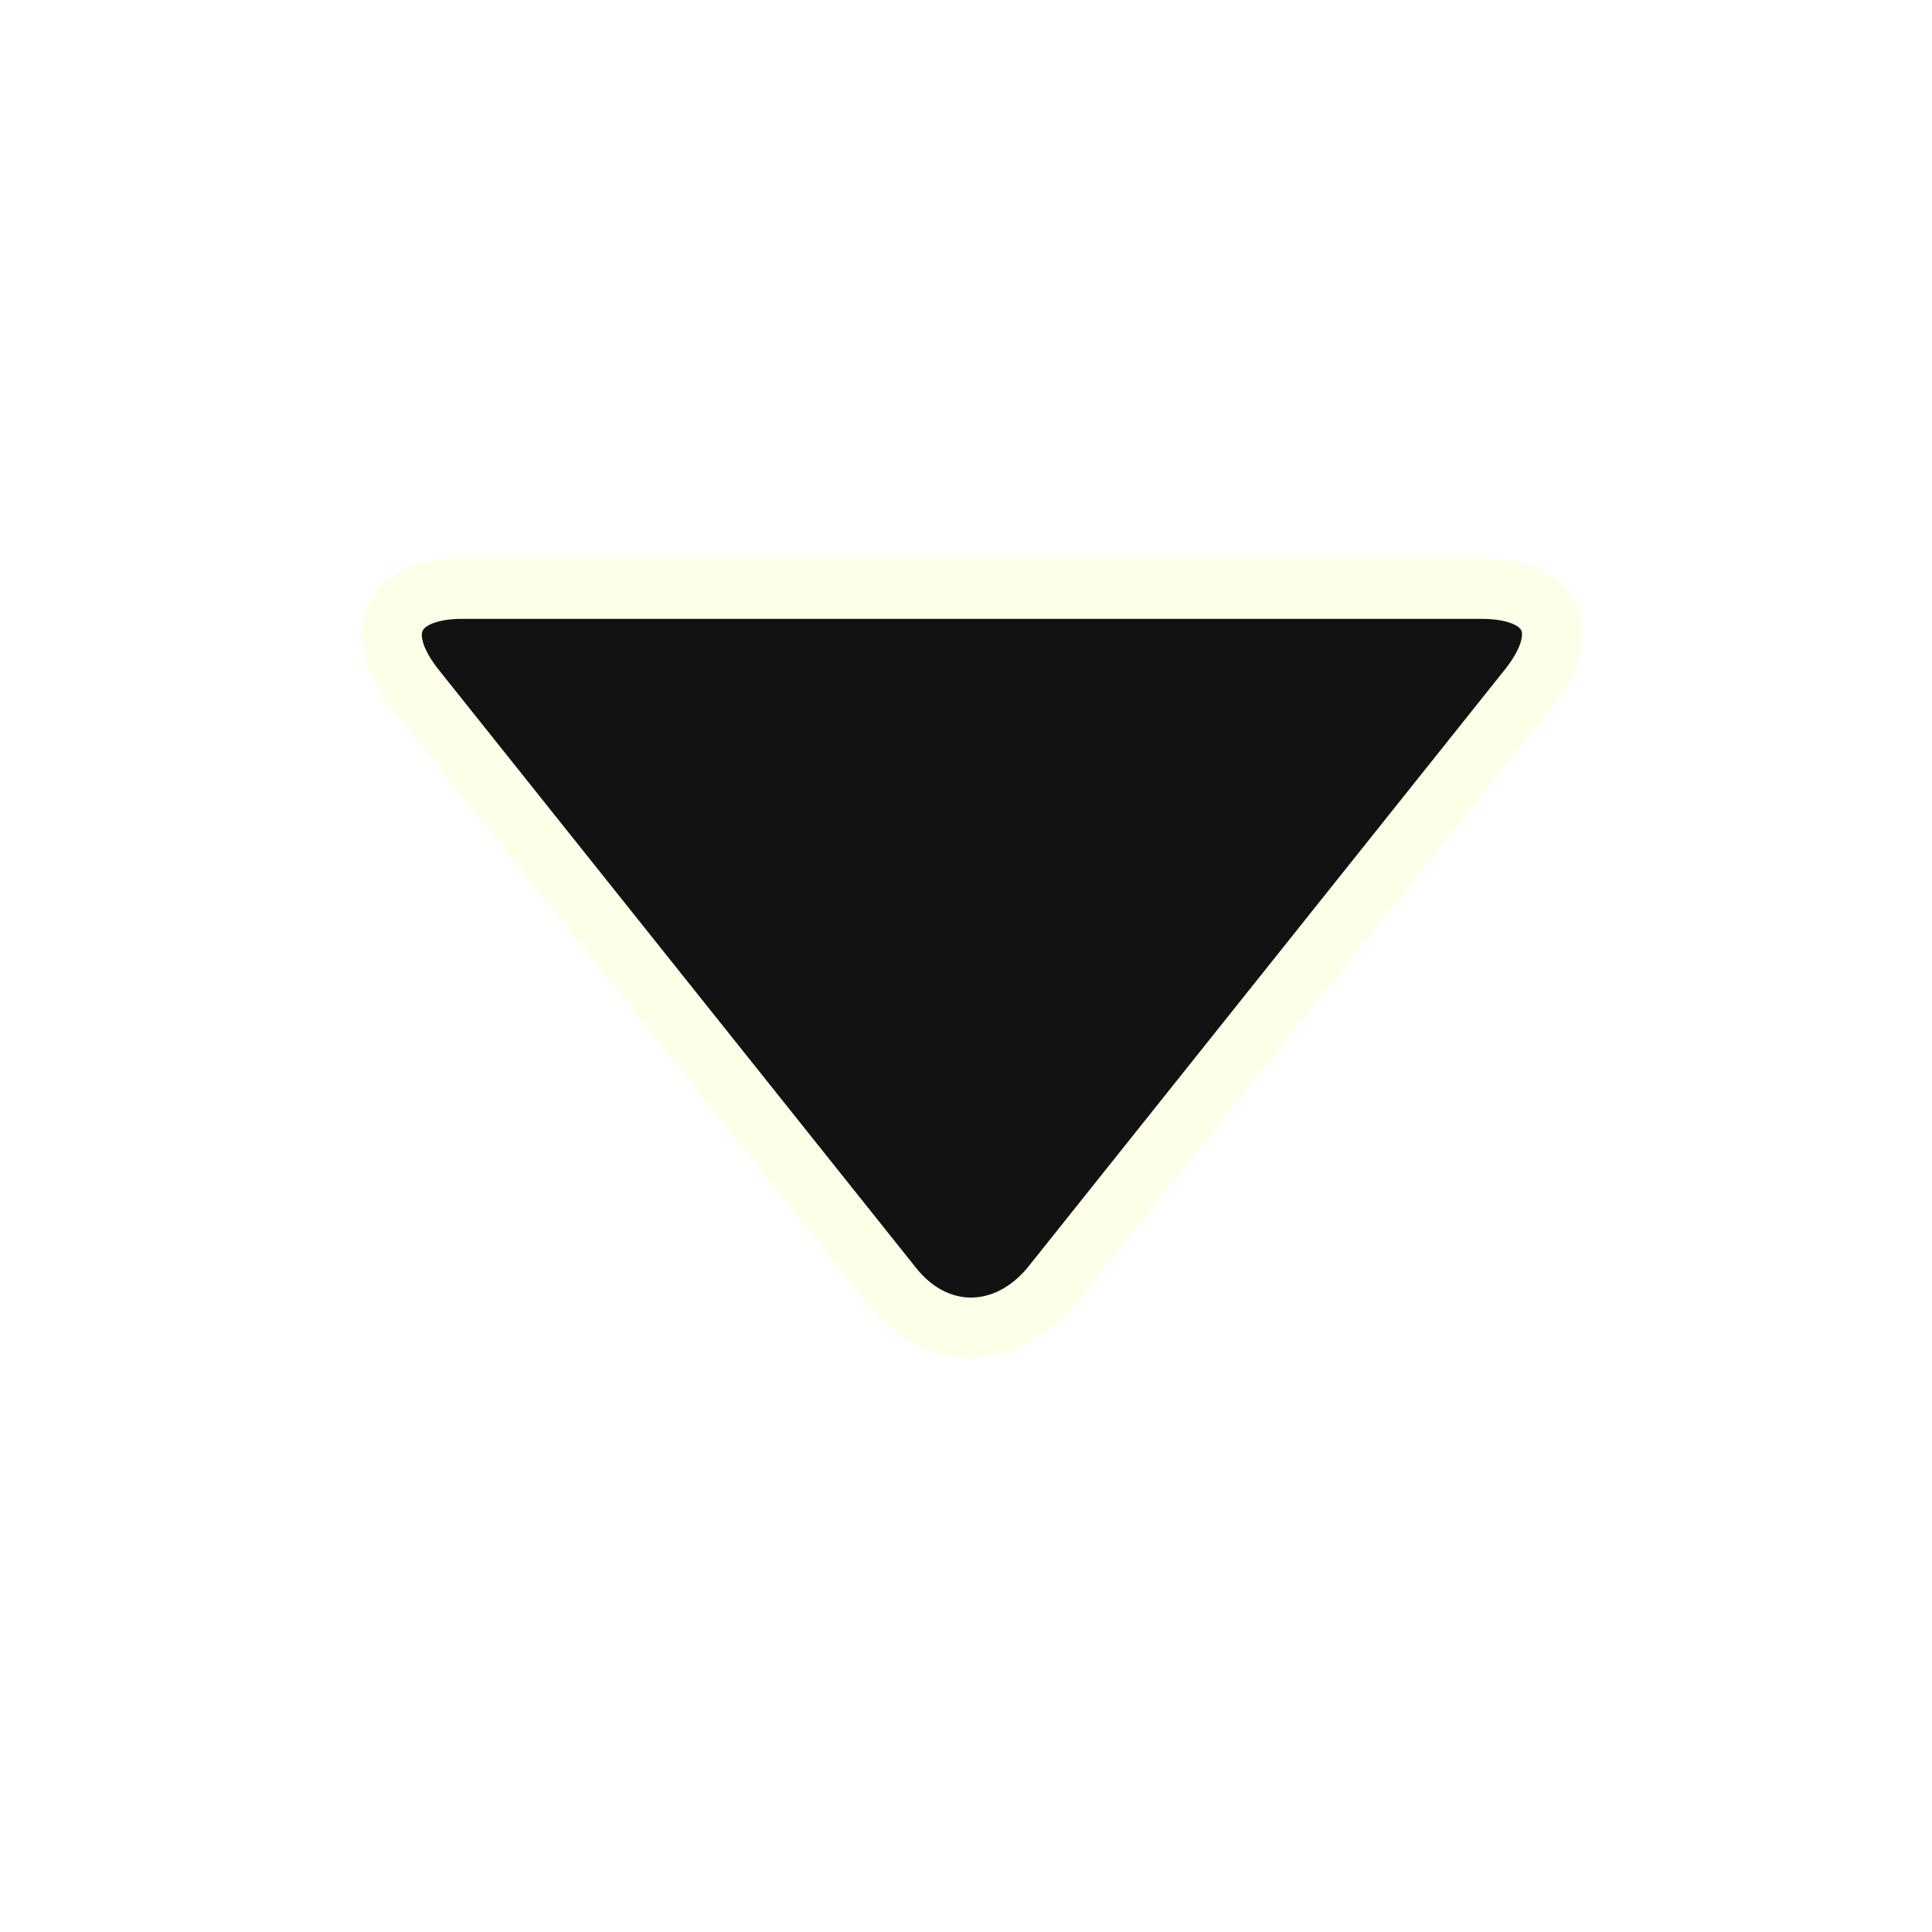
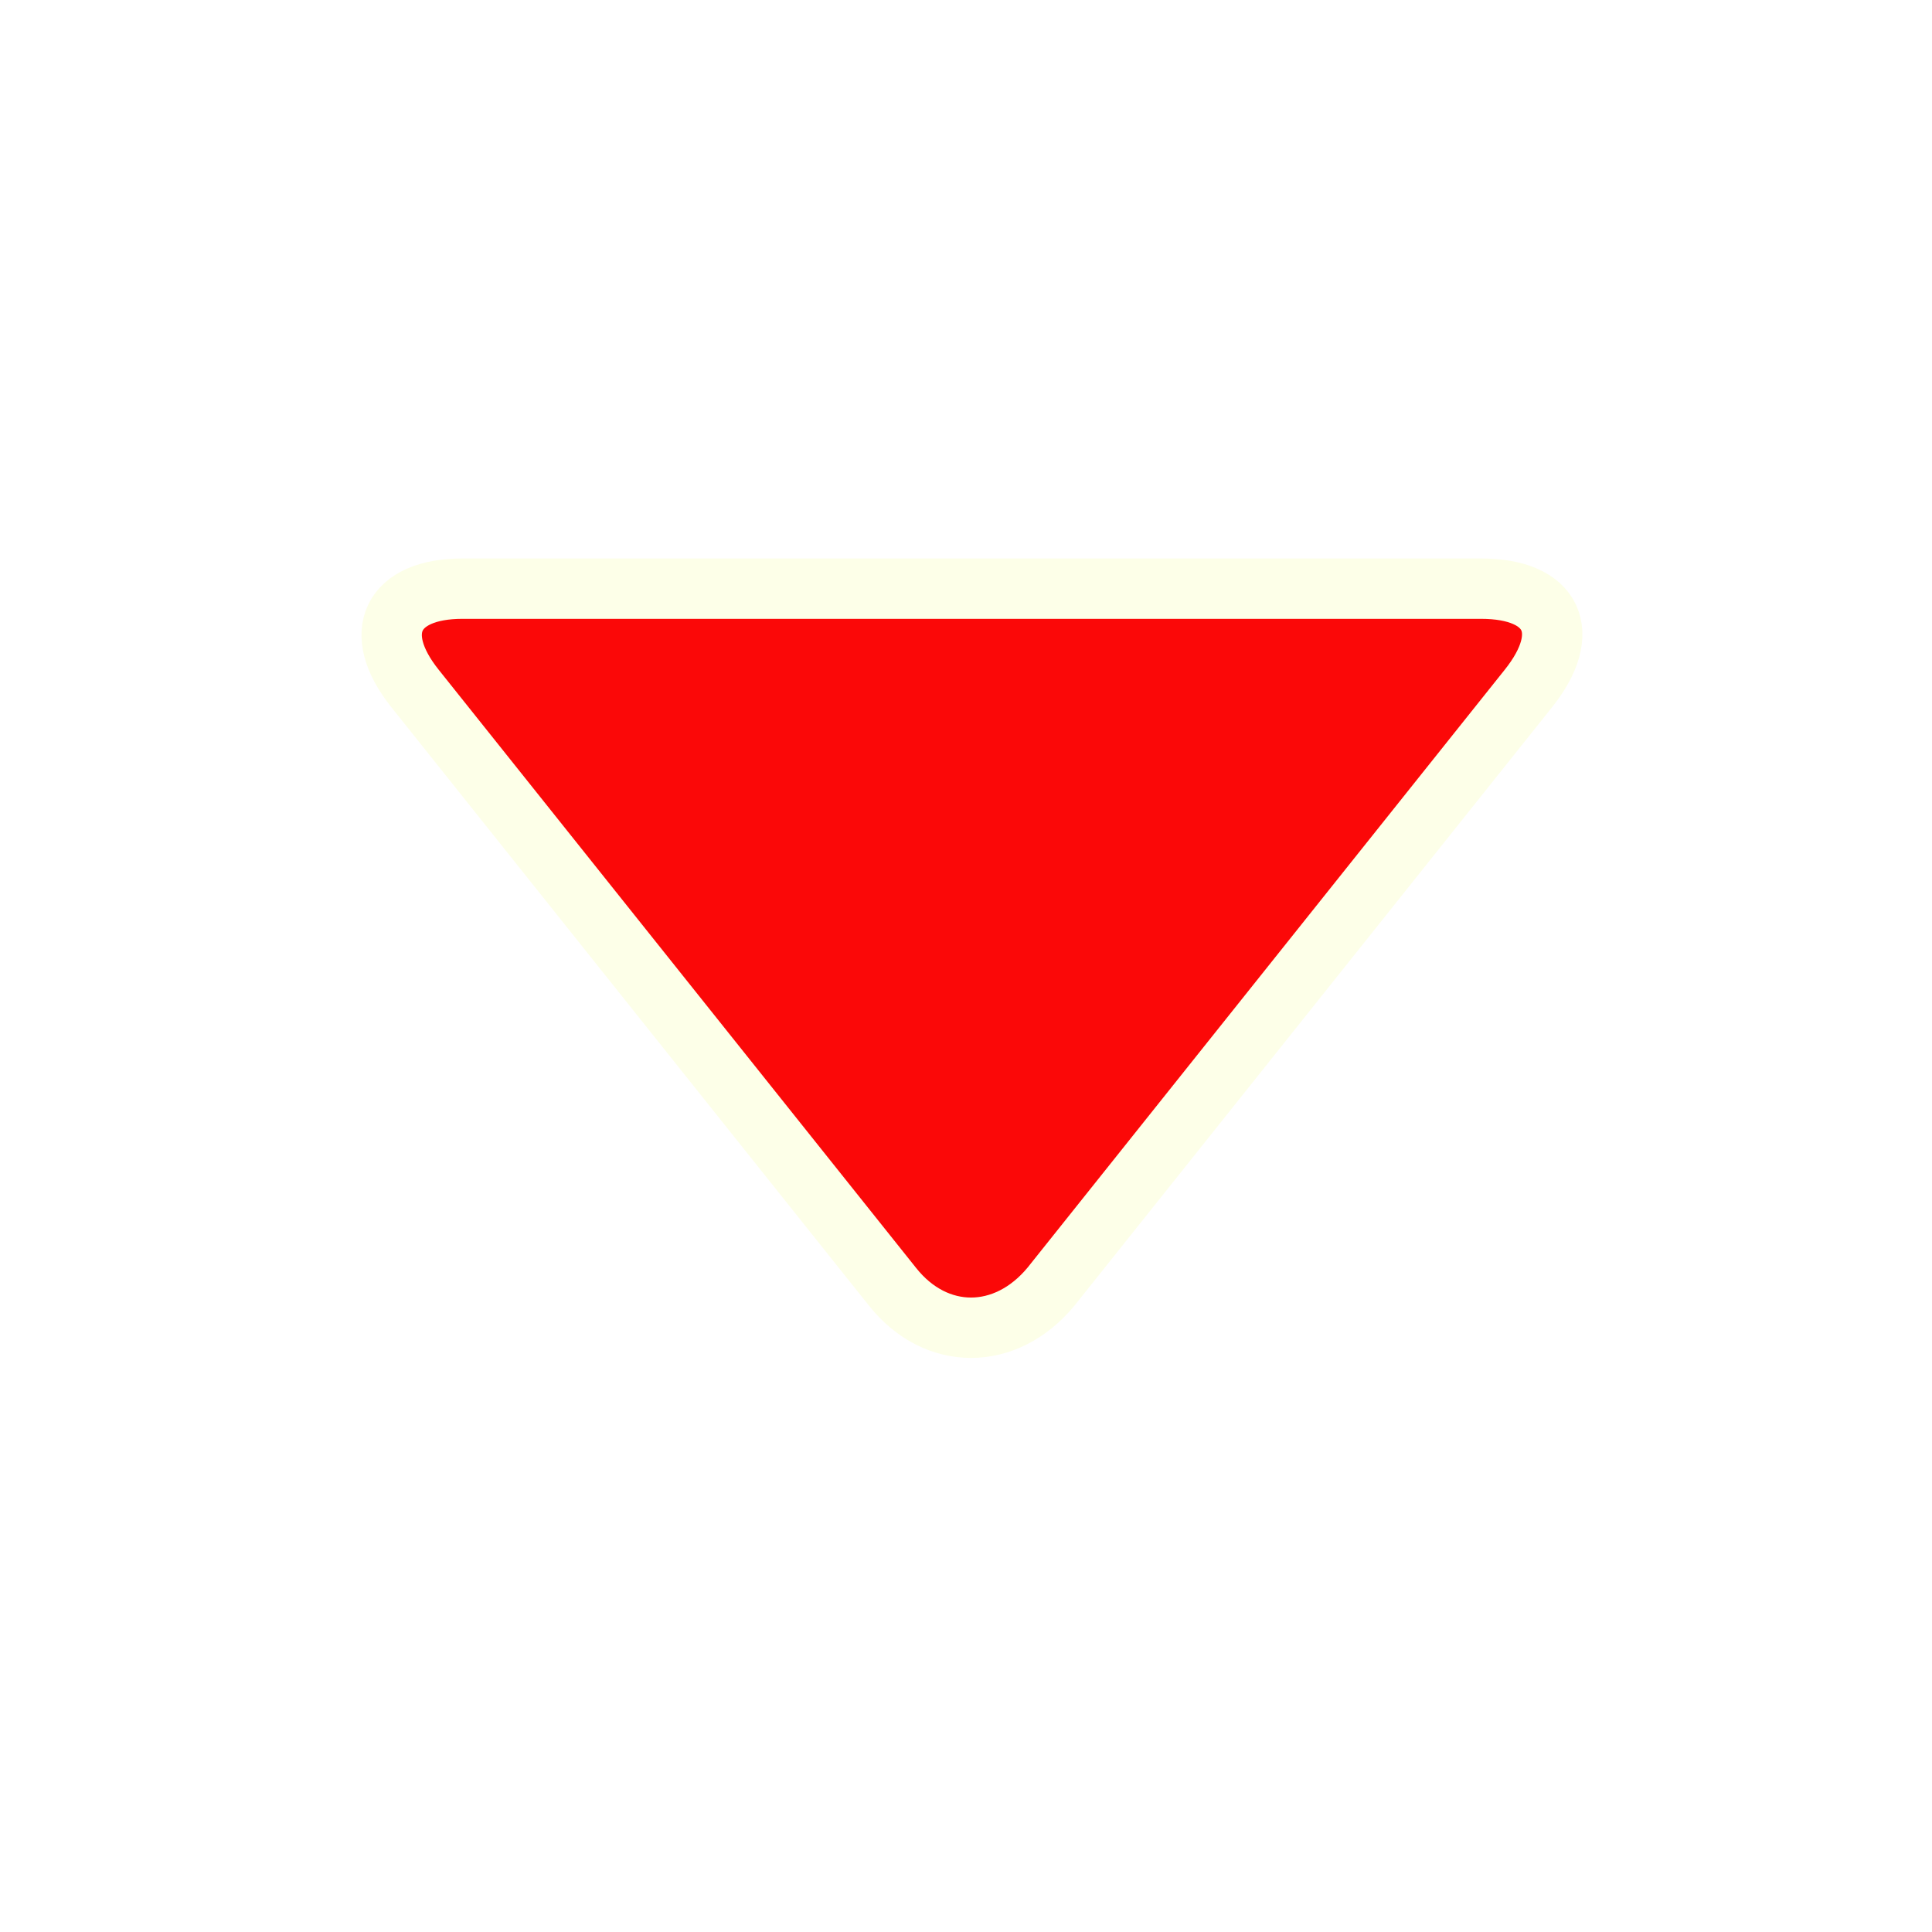
- <svg xmlns="http://www.w3.org/2000/svg" fill="#121212" width="800px" height="800px" viewBox="-6.5 0 32 32" version="1.1" stroke="#fdffe8">
+ <svg xmlns="http://www.w3.org/2000/svg" fill="#fb0808" width="800px" height="800px" viewBox="-6.5 0 32 32" version="1.1" stroke="#fdffe8">
  <g id="SVGRepo_bgCarrier" stroke-width="0" />
  <g id="SVGRepo_tracerCarrier" stroke-linecap="round" stroke-linejoin="round" />
  <g id="SVGRepo_iconCarrier">
    <path d="M18.813 11.406l-7.906 9.906c-0.75 0.906-1.906 0.906-2.625 0l-7.906-9.906c-0.75-0.938-0.375-1.656 0.781-1.656h16.875c1.188 0 1.531 0.719 0.781 1.656z" />
  </g>
</svg>
